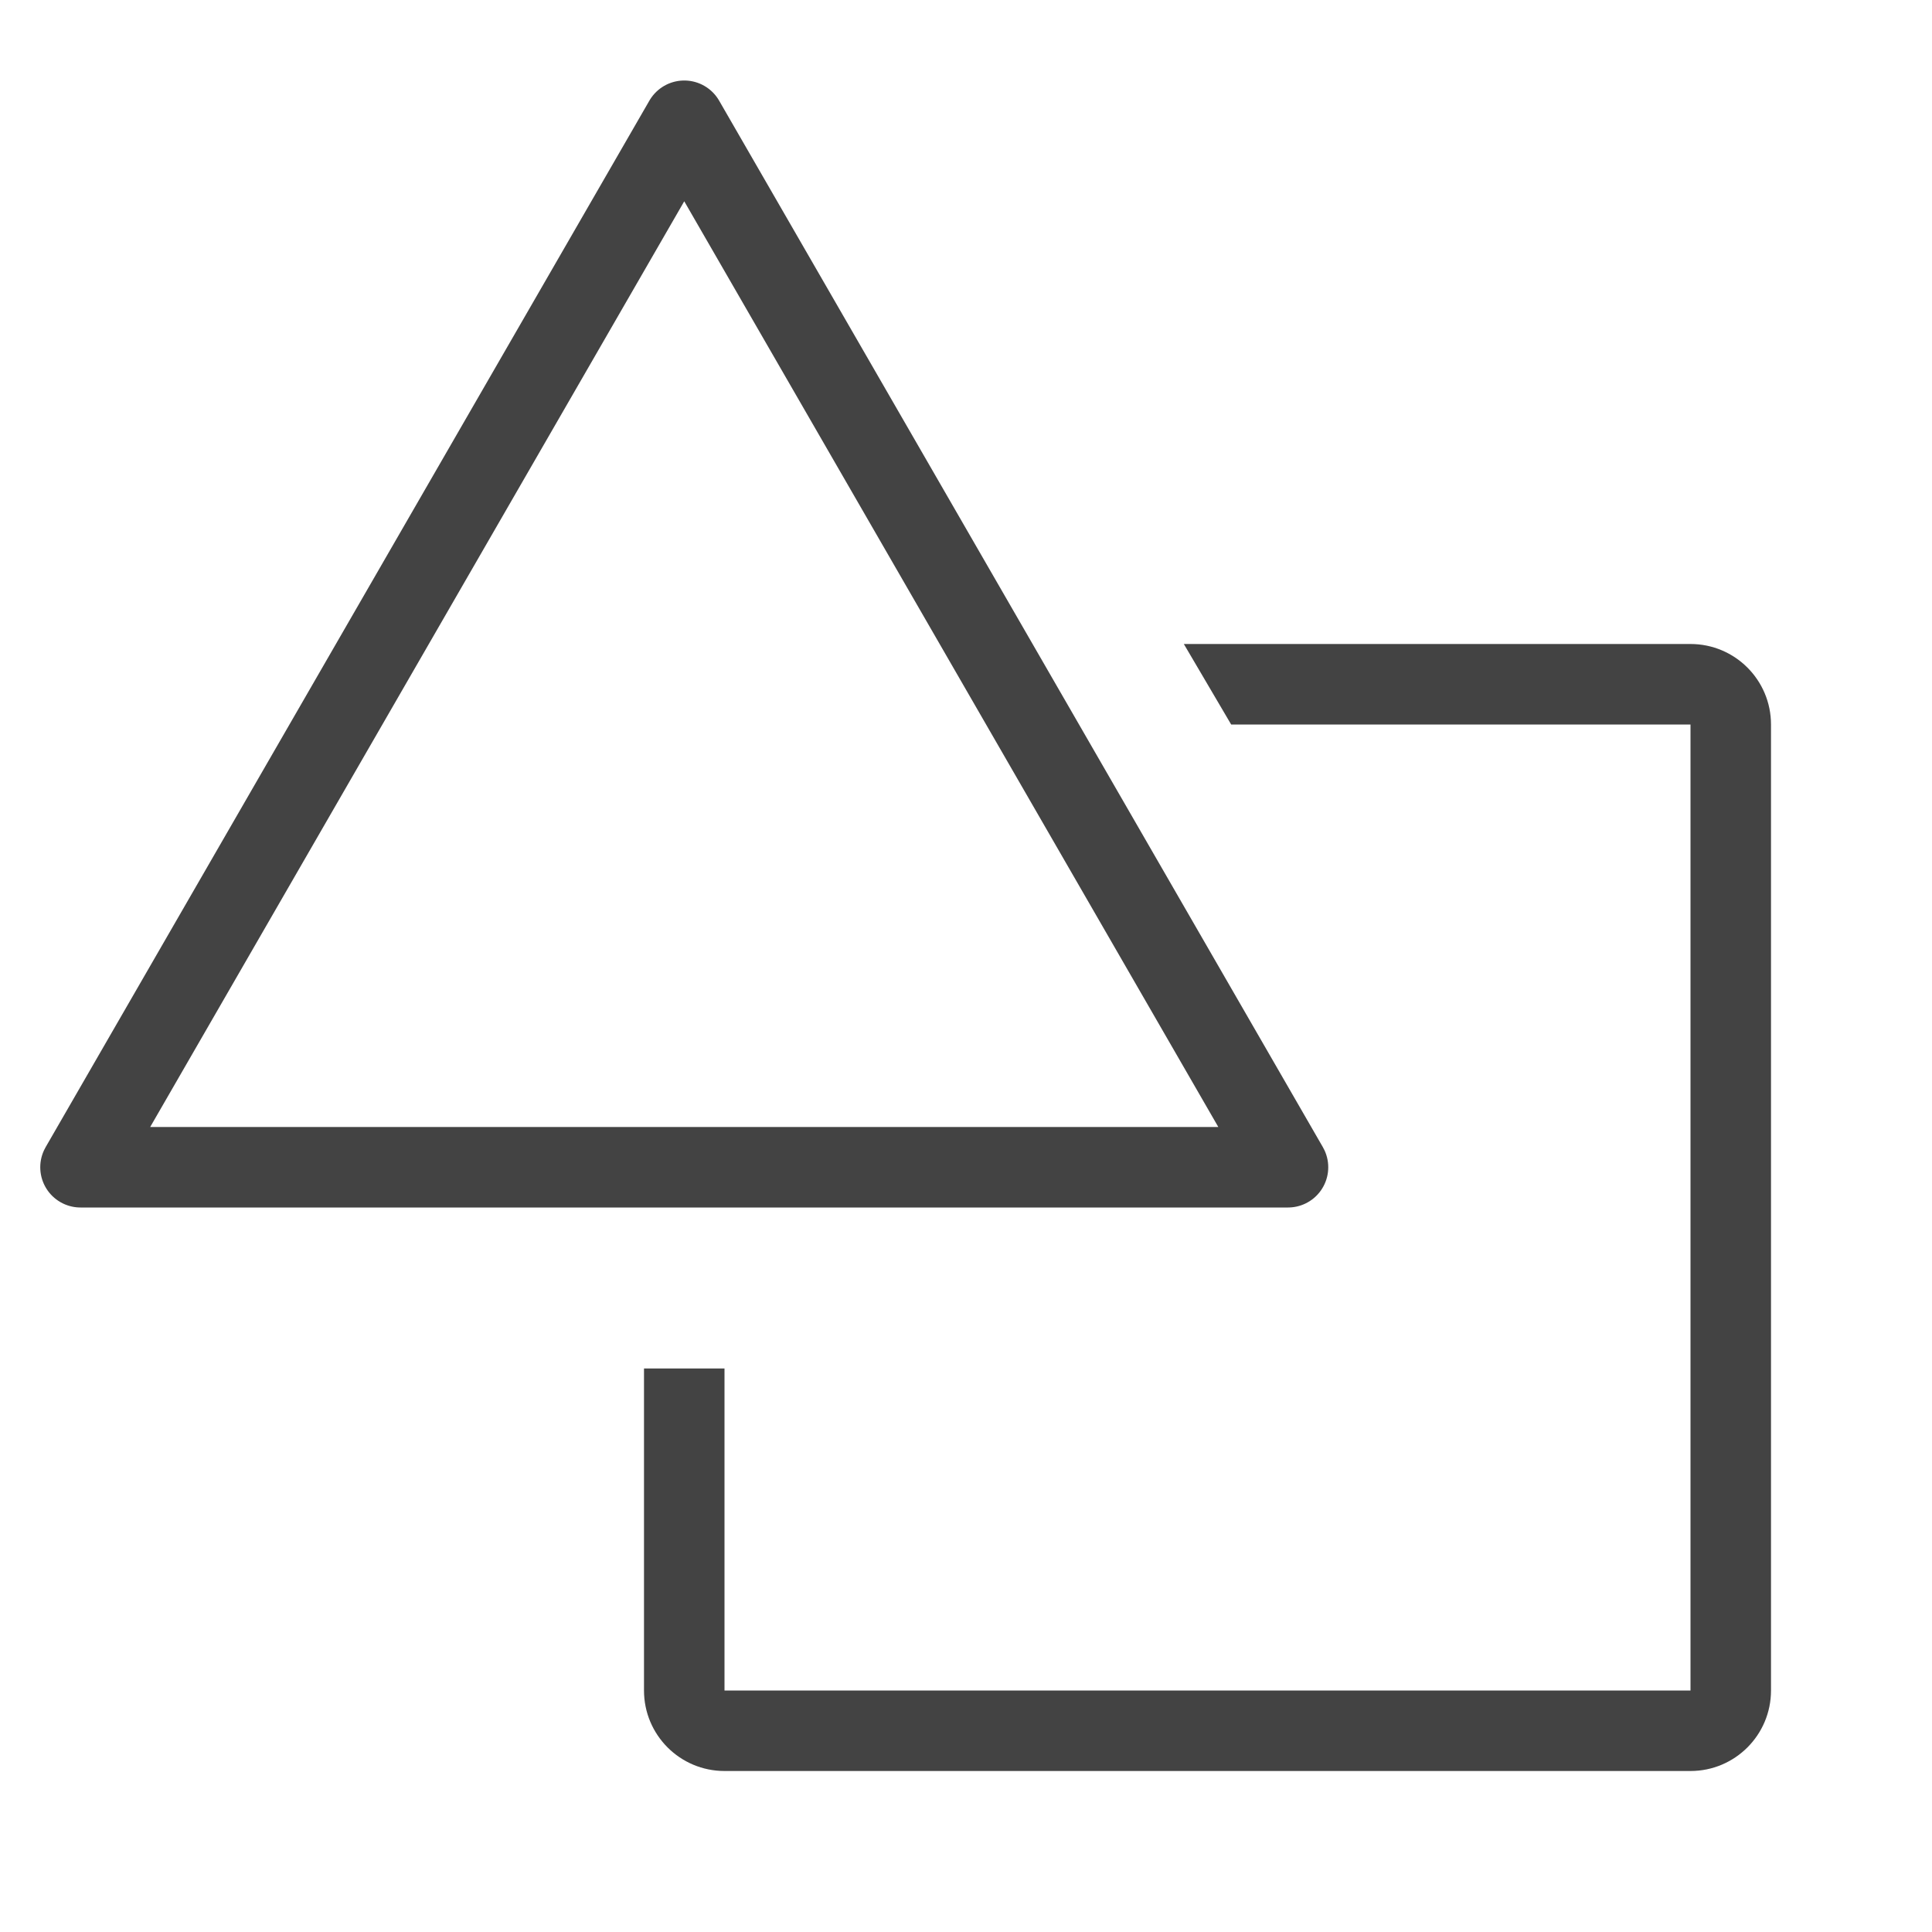
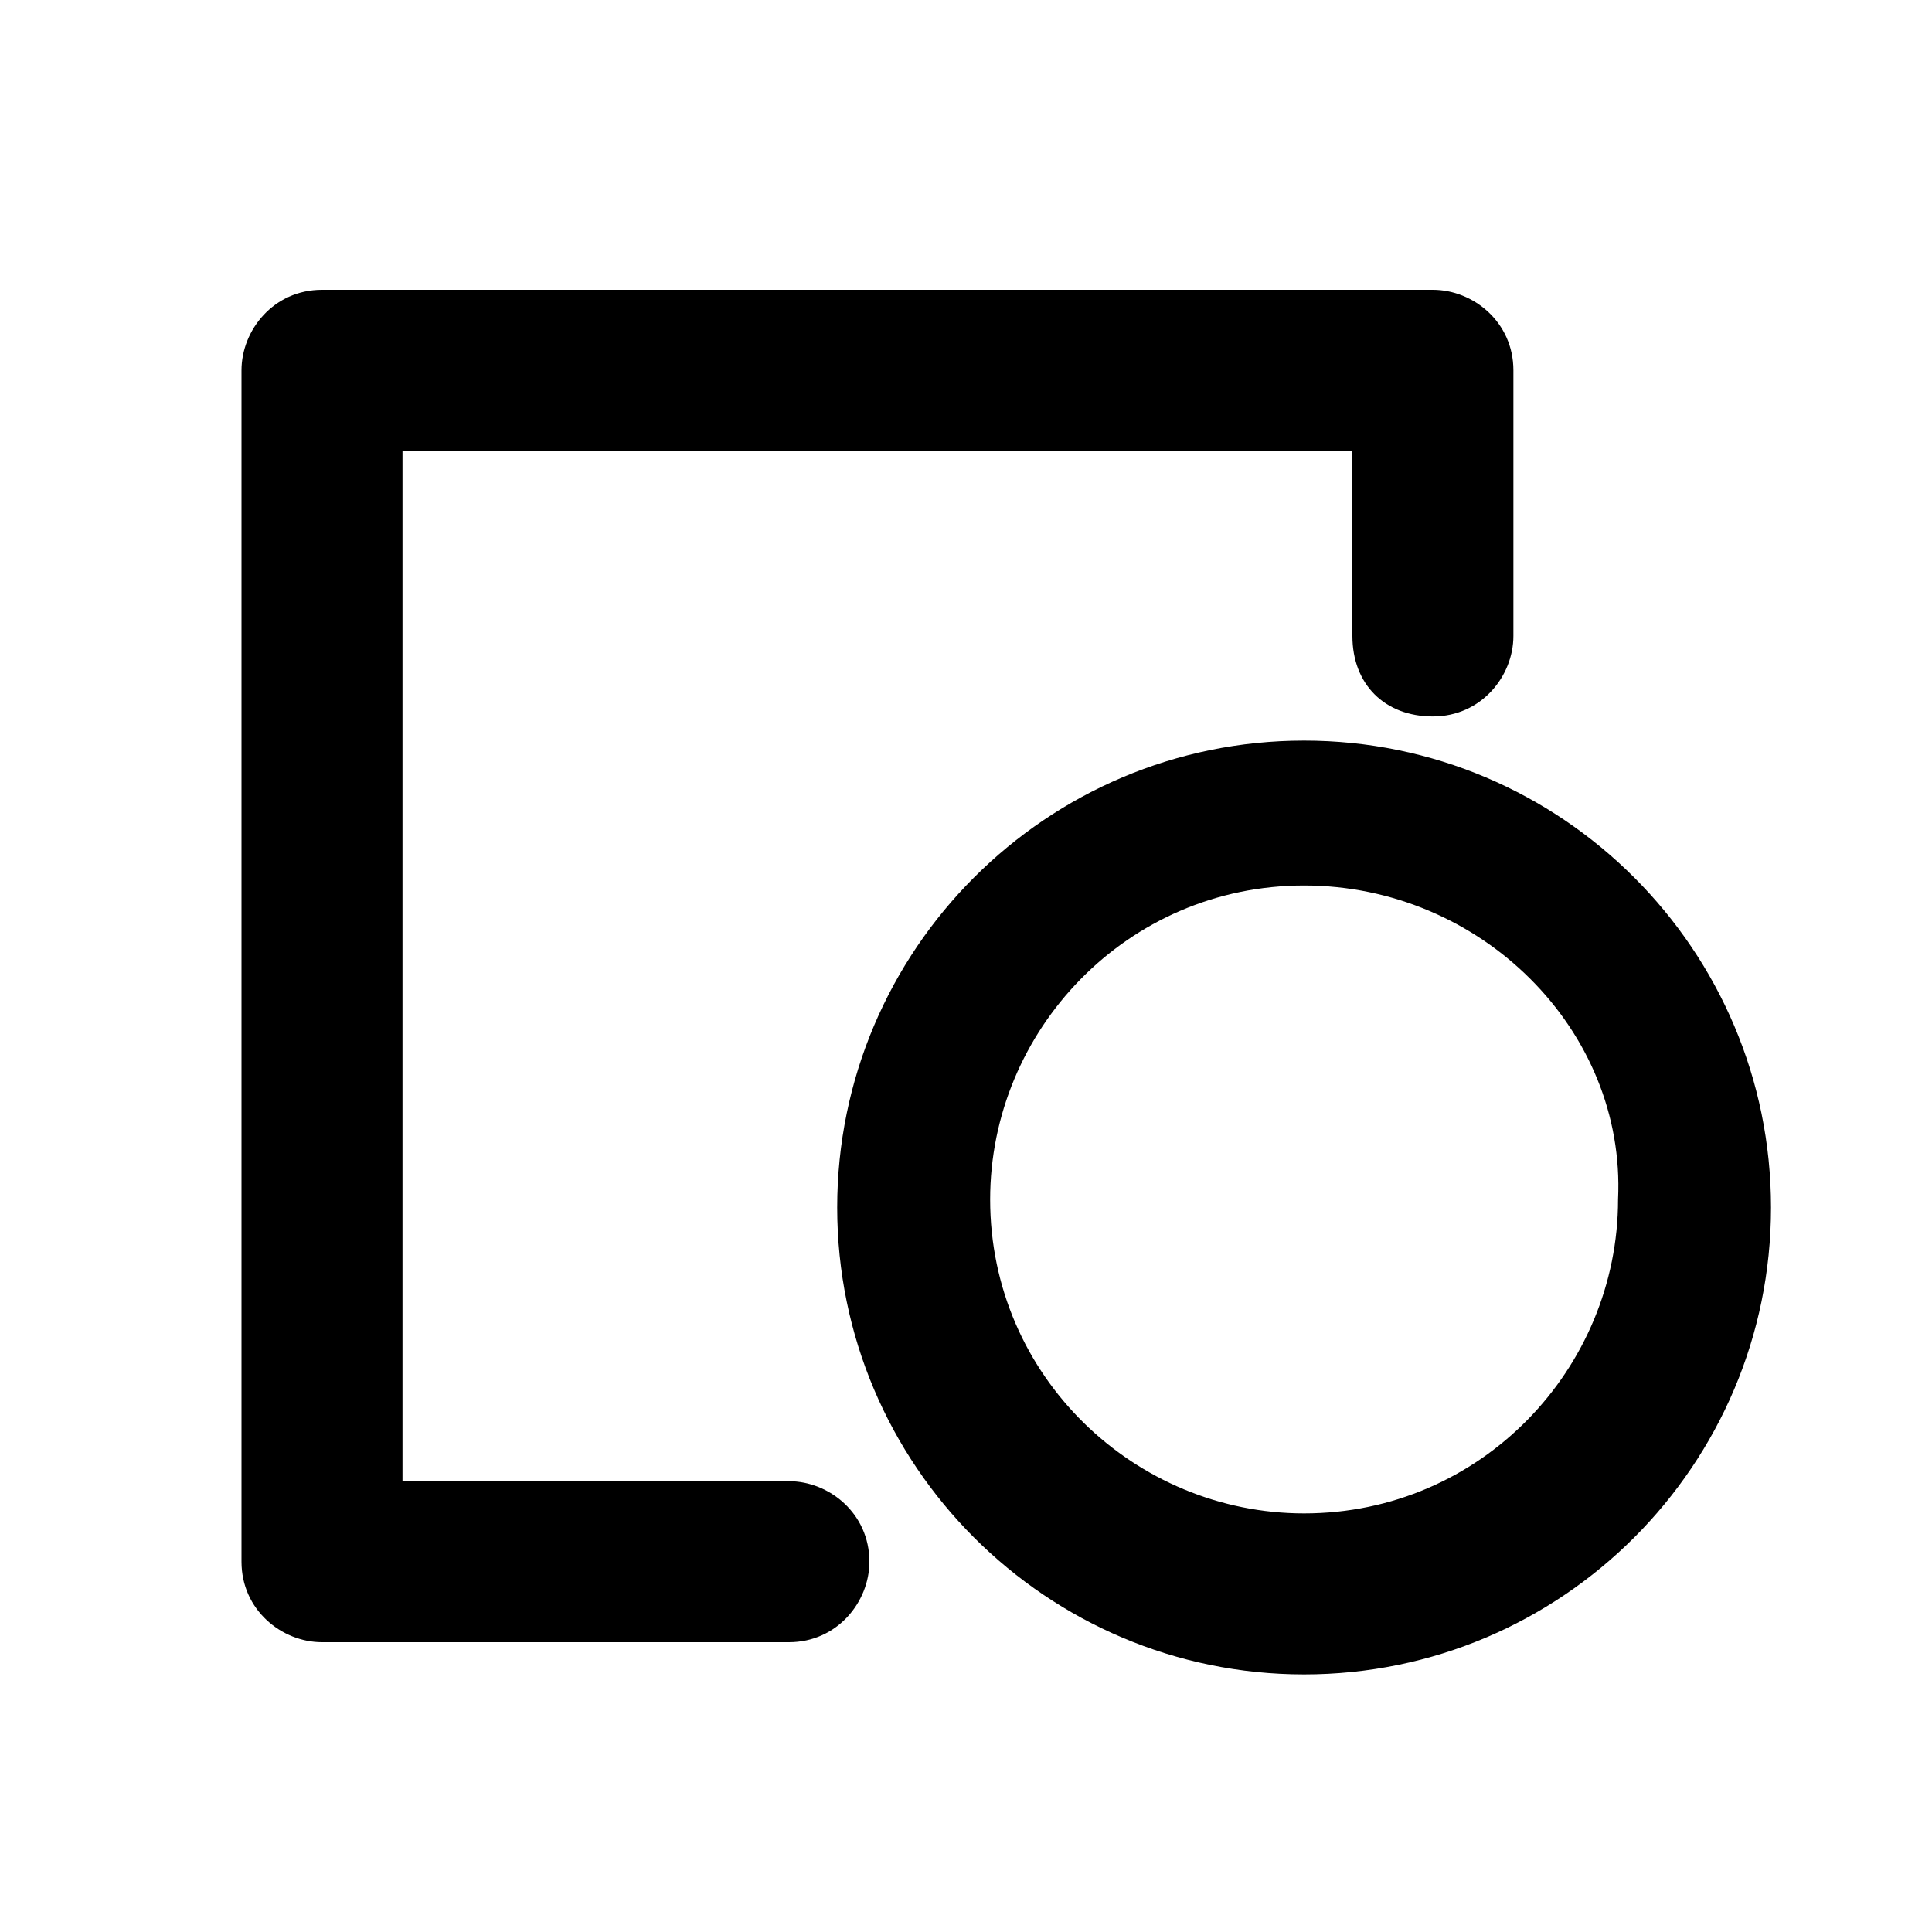
- <svg xmlns="http://www.w3.org/2000/svg" width="24" height="24" viewBox="0 0 24 24">
-   <g fill="none" fill-rule="evenodd">
-     <path fill="#434343" d="M14.706 8H21a1 1 0 0 1 1 1v12a1 1 0 0 1-1 1H9a1 1 0 0 1-1-1v-4h1v4h12V9h-5.706l-.588-1z" />
-     <path stroke="#434343" stroke-linecap="round" stroke-linejoin="round" d="M8.5 1.5l7.5 13H1z" />
-   </g>
+ <svg xmlns="http://www.w3.org/2000/svg" t="1577417210418" class="icon" viewBox="0 0 1024 1024" version="1.1" p-id="7576" width="200" height="200">
+   <defs>
+     <style type="text/css" />
+   </defs>
+   <path d="M128 196.267c0-21.333 17.067-42.667 42.667-42.667h588.8c21.333 0 42.667 17.067 42.667 42.667v140.8c0 21.333-17.067 42.667-42.667 42.667s-42.667-17.067-42.667-42.667V238.933H213.333v546.133h204.8c21.333 0 42.667 17.067 42.667 42.667 0 21.333-17.067 42.667-42.667 42.667H170.667c-21.333 0-42.667-17.067-42.667-42.667V196.267z" p-id="7577" />
+   <path d="M443.733 640c0-136.533 110.933-247.467 247.467-247.467S938.667 503.467 938.667 640c0 136.533-110.933 247.467-247.467 247.467s-247.467-110.933-247.467-247.467z m247.467-170.667c-93.867 0-166.4 76.8-166.4 166.4 0 93.867 76.8 166.4 166.4 166.4 93.867 0 166.4-76.8 166.4-166.4 4.267-89.6-72.533-166.4-166.4-166.4z" p-id="7578" />
</svg>
